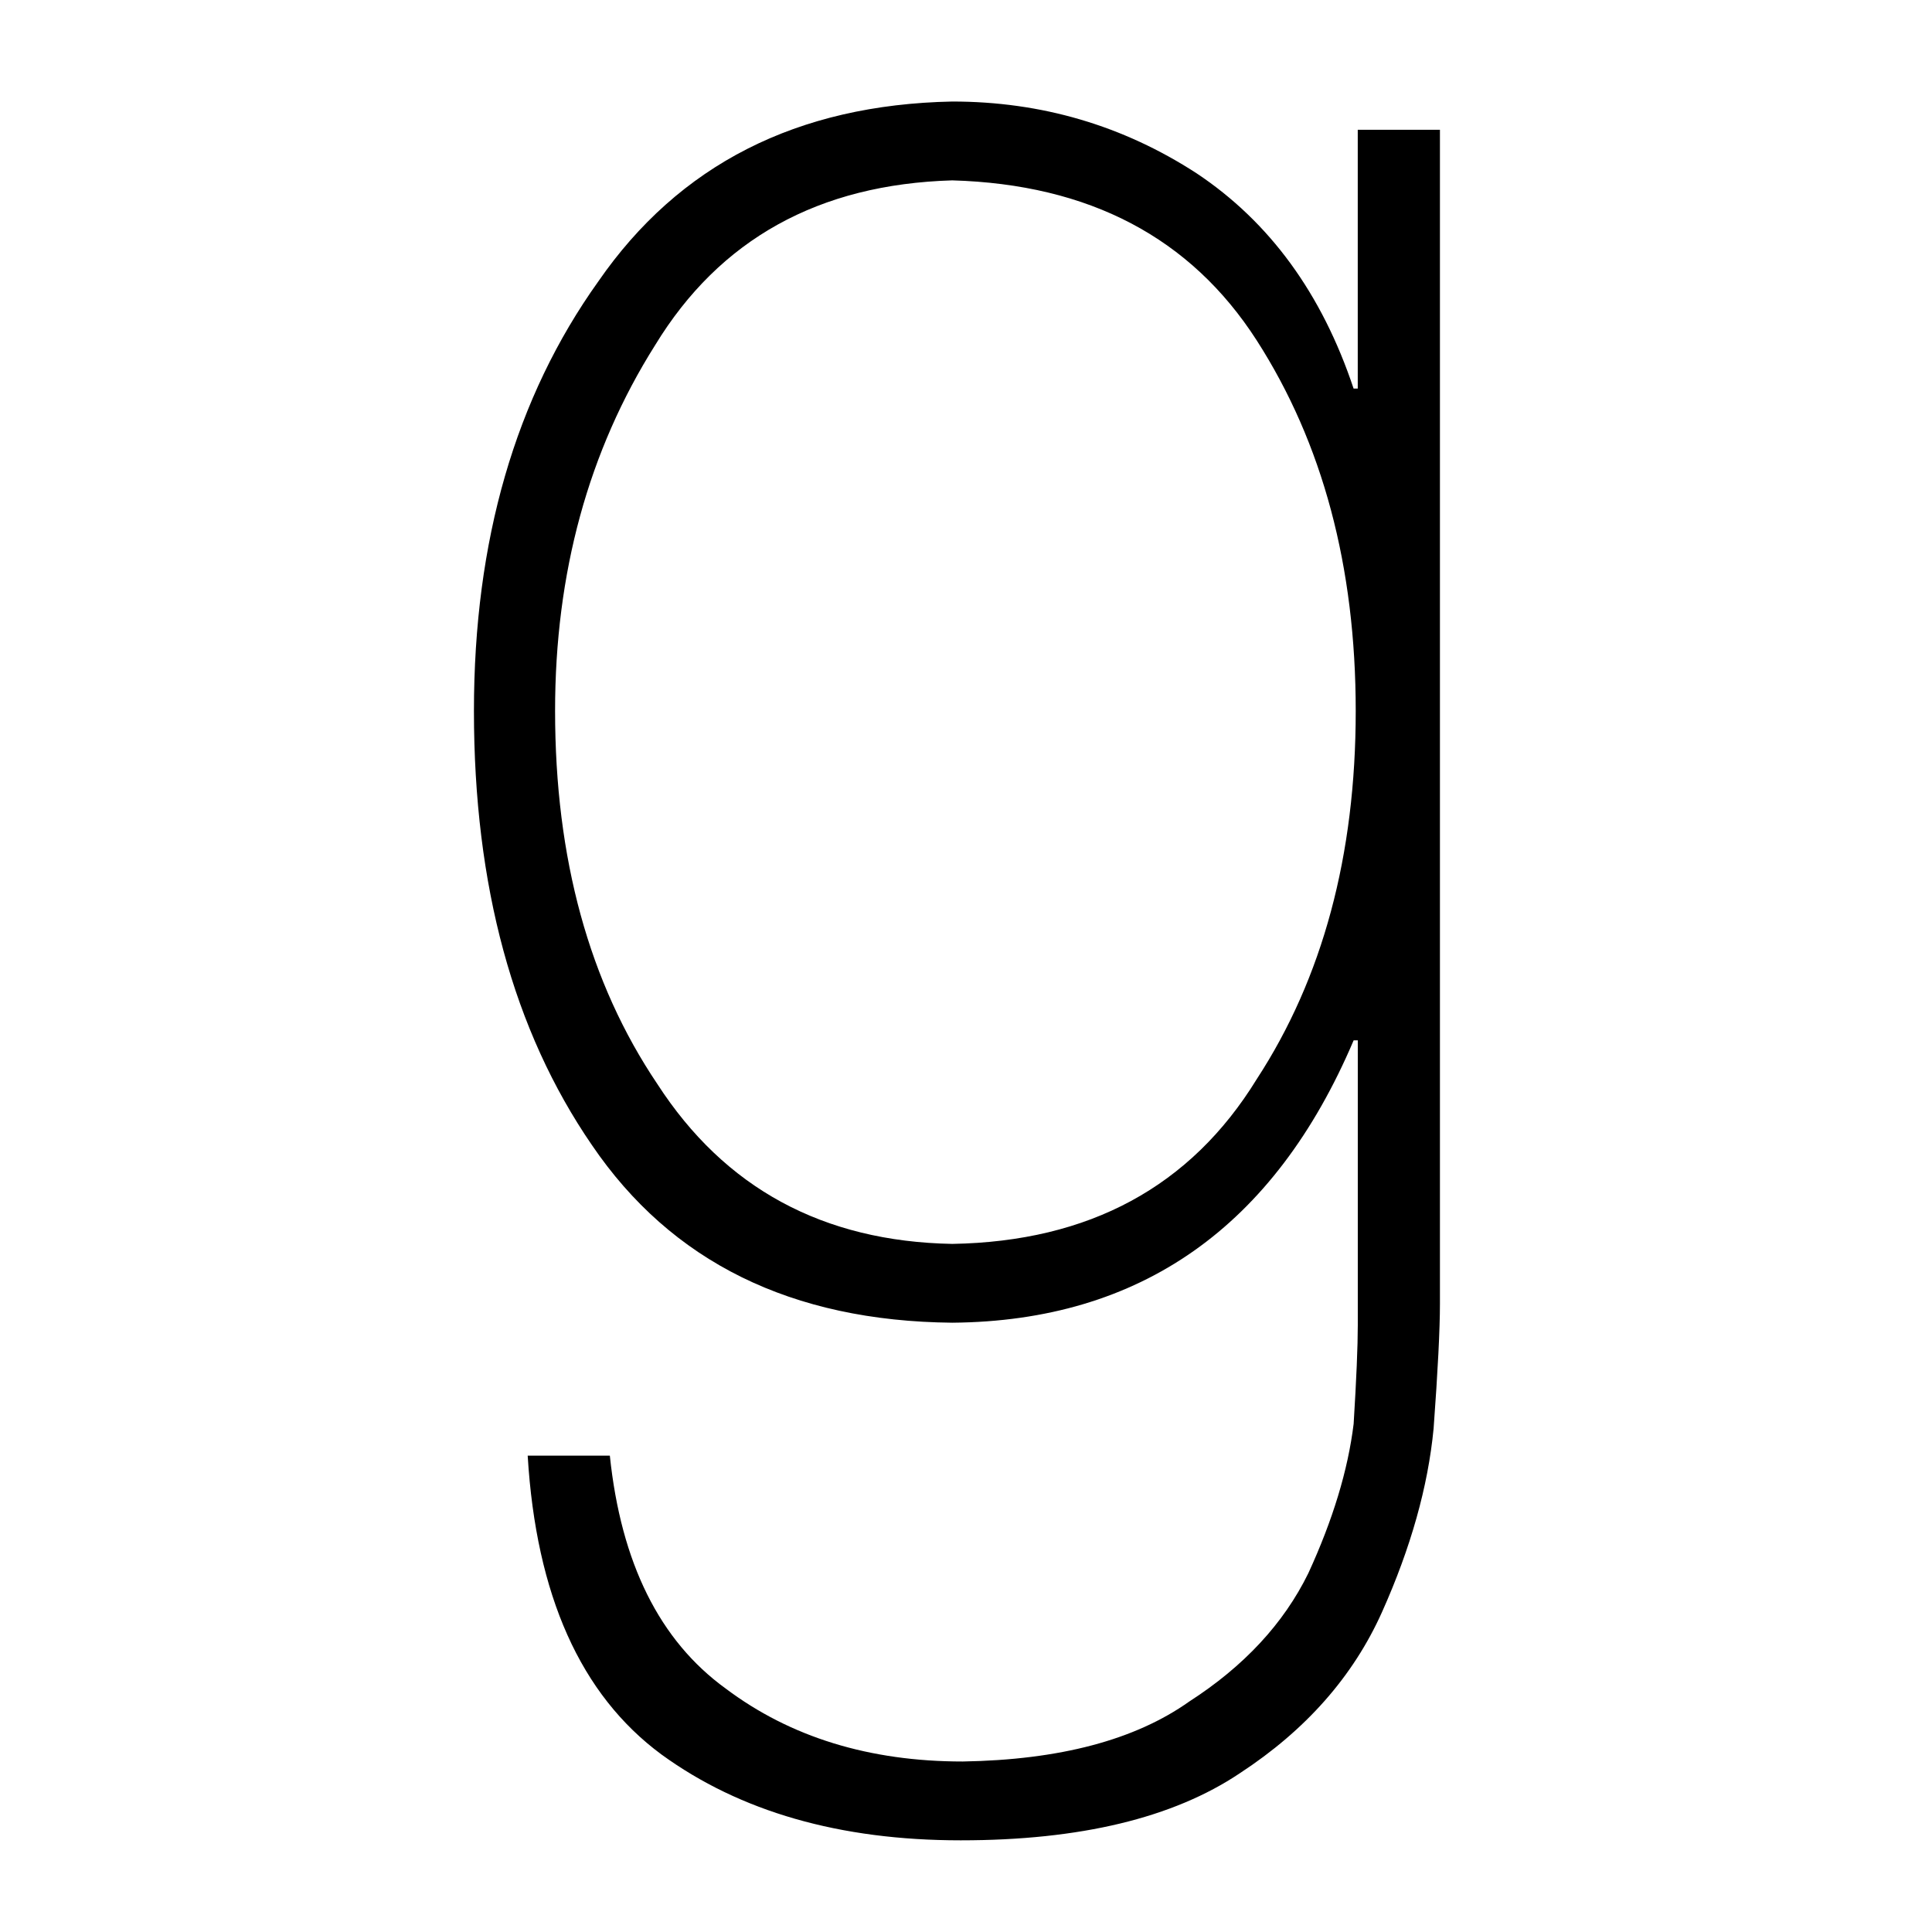
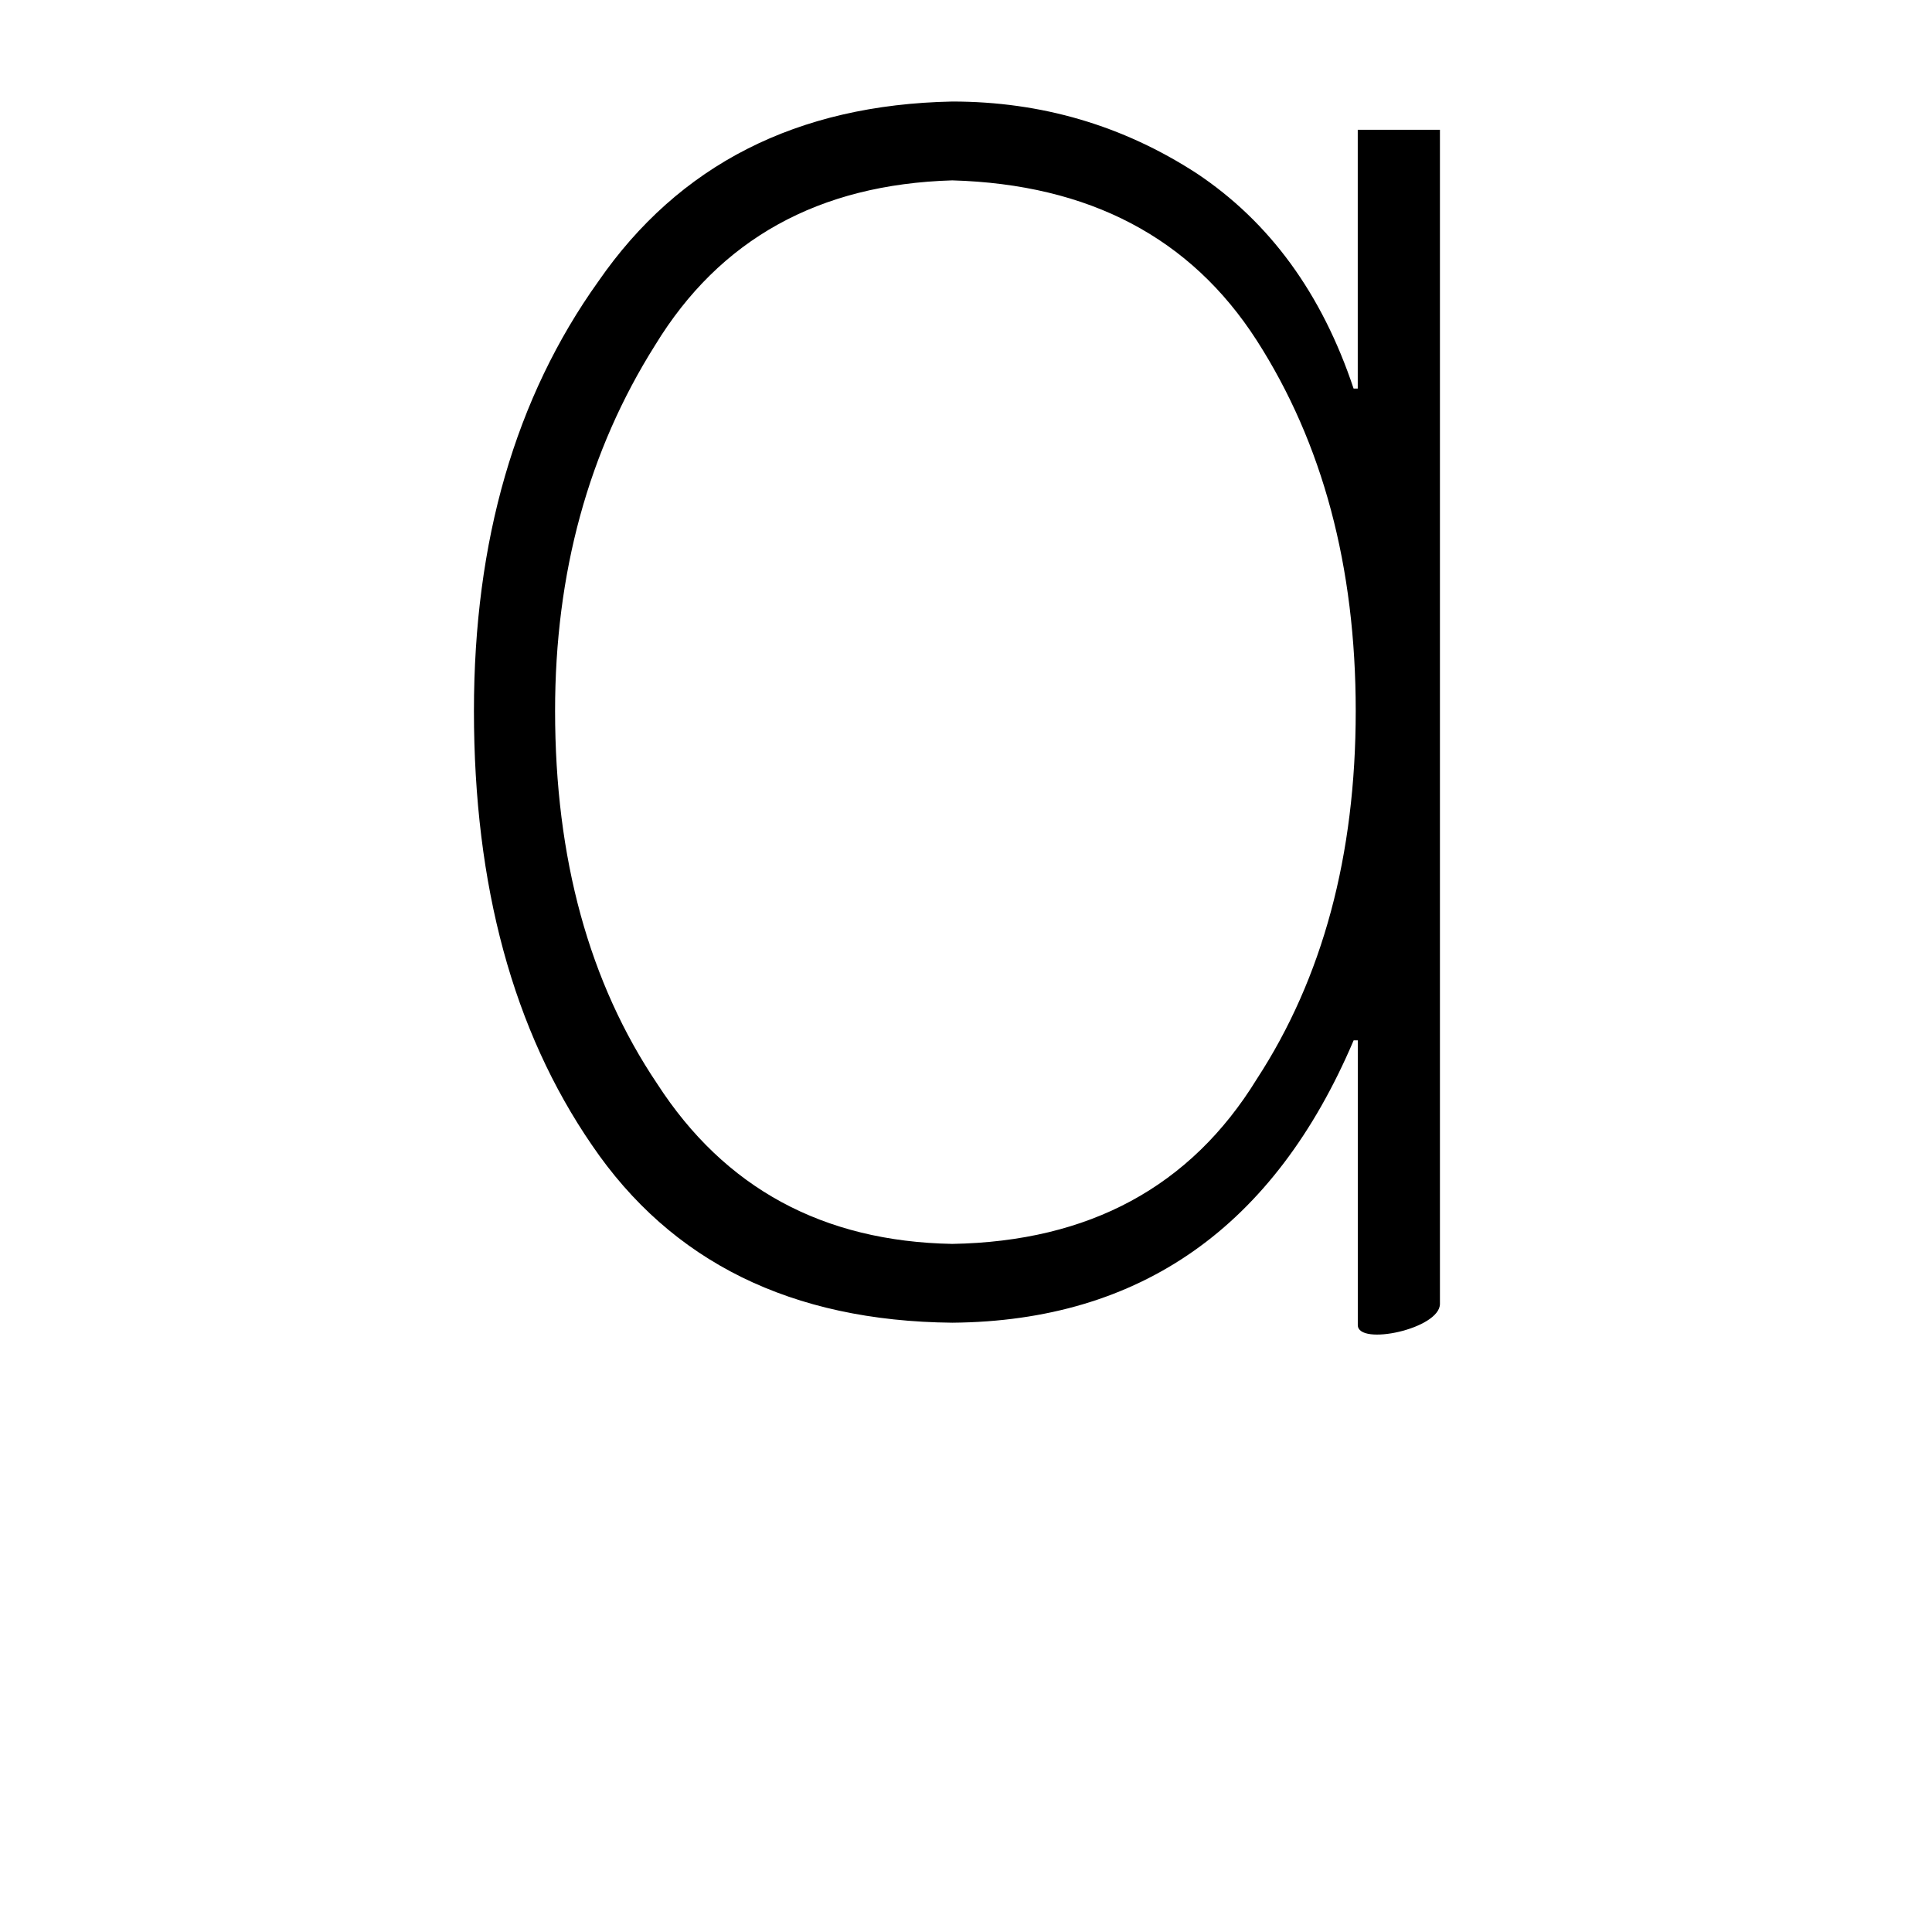
- <svg xmlns="http://www.w3.org/2000/svg" version="1.1" id="Layer_1" x="0px" y="0px" width="100px" height="100px" viewBox="0 0 100 100" style="enable-background:new 0 0 100 100;" xml:space="preserve">
-   <path id="Goodreads" d="M49.289,68.463c9.74-0.081,16.666-4.953,20.775-14.614h0.215v14.735c0,1.098-0.072,2.801-0.215,5.115  c-0.293,2.395-1.076,4.973-2.346,7.733c-1.273,2.598-3.328,4.812-6.16,6.637c-2.801,1.989-6.709,3.024-11.727,3.106  c-4.834,0-8.922-1.259-12.268-3.775c-3.42-2.477-5.418-6.496-5.998-12.057h-4.252c0.436,7.225,2.742,12.381,6.922,15.467  c4.07,2.962,9.234,4.445,15.488,4.445c6.178,0,10.996-1.157,14.449-3.472c3.416-2.232,5.869-5.014,7.361-8.343  c1.49-3.328,2.381-6.495,2.67-9.498c0.221-3.005,0.328-5.156,0.328-6.455V6.717h-4.254v13.396h-0.215  c-1.637-4.911-4.344-8.625-8.127-11.143c-3.816-2.476-8.033-3.715-12.648-3.715c-8.037,0.163-14.143,3.268-18.322,9.317  c-4.291,6.007-6.434,13.417-6.434,22.226c0,9.053,2.035,16.542,6.105,22.469C34.748,65.317,40.963,68.382,49.289,68.463z   M33.912,17.861c3.342-5.481,8.467-8.322,15.377-8.525c7.088,0.204,12.338,2.964,15.758,8.282  c3.416,5.319,5.125,11.712,5.125,19.182c0,7.47-1.709,13.822-5.125,19.059c-3.42,5.563-8.67,8.403-15.758,8.525  C42.6,64.261,37.508,61.5,34.02,56.102c-3.527-5.237-5.289-11.671-5.289-19.303C28.73,29.654,30.457,23.341,33.912,17.861z" />
+ <svg xmlns="http://www.w3.org/2000/svg" width="100%" height="100%" viewBox="0 0 100 100" version="1.1" xml:space="preserve" style="fill-rule:evenodd;clip-rule:evenodd;stroke-linejoin:round;stroke-miterlimit:2;">
+   <path id="Goodreads" d="M49.289,68.463C59.029,68.382 65.955,63.51 70.064,53.849L70.279,53.849L70.279,68.584C70.279,69.682 74.531,68.786 74.531,67.487L74.531,6.717L70.277,6.717L70.277,20.113L70.062,20.113C68.425,15.202 65.718,11.488 61.935,8.97C58.119,6.494 53.902,5.255 49.287,5.255C41.25,5.418 35.144,8.523 30.965,14.572C26.674,20.579 24.531,27.989 24.531,36.798C24.531,45.851 26.566,53.34 30.636,59.267C34.748,65.317 40.963,68.382 49.289,68.463ZM33.912,17.861C37.254,12.38 42.379,9.539 49.289,9.336C56.377,9.54 61.627,12.3 65.047,17.618C68.463,22.937 70.172,29.33 70.172,36.8C70.172,44.27 68.463,50.622 65.047,55.859C61.627,61.422 56.377,64.262 49.289,64.384C42.6,64.261 37.508,61.5 34.02,56.102C30.493,50.865 28.731,44.431 28.731,36.799C28.73,29.654 30.457,23.341 33.912,17.861Z" style="fill-rule:nonzero;" />
</svg>
